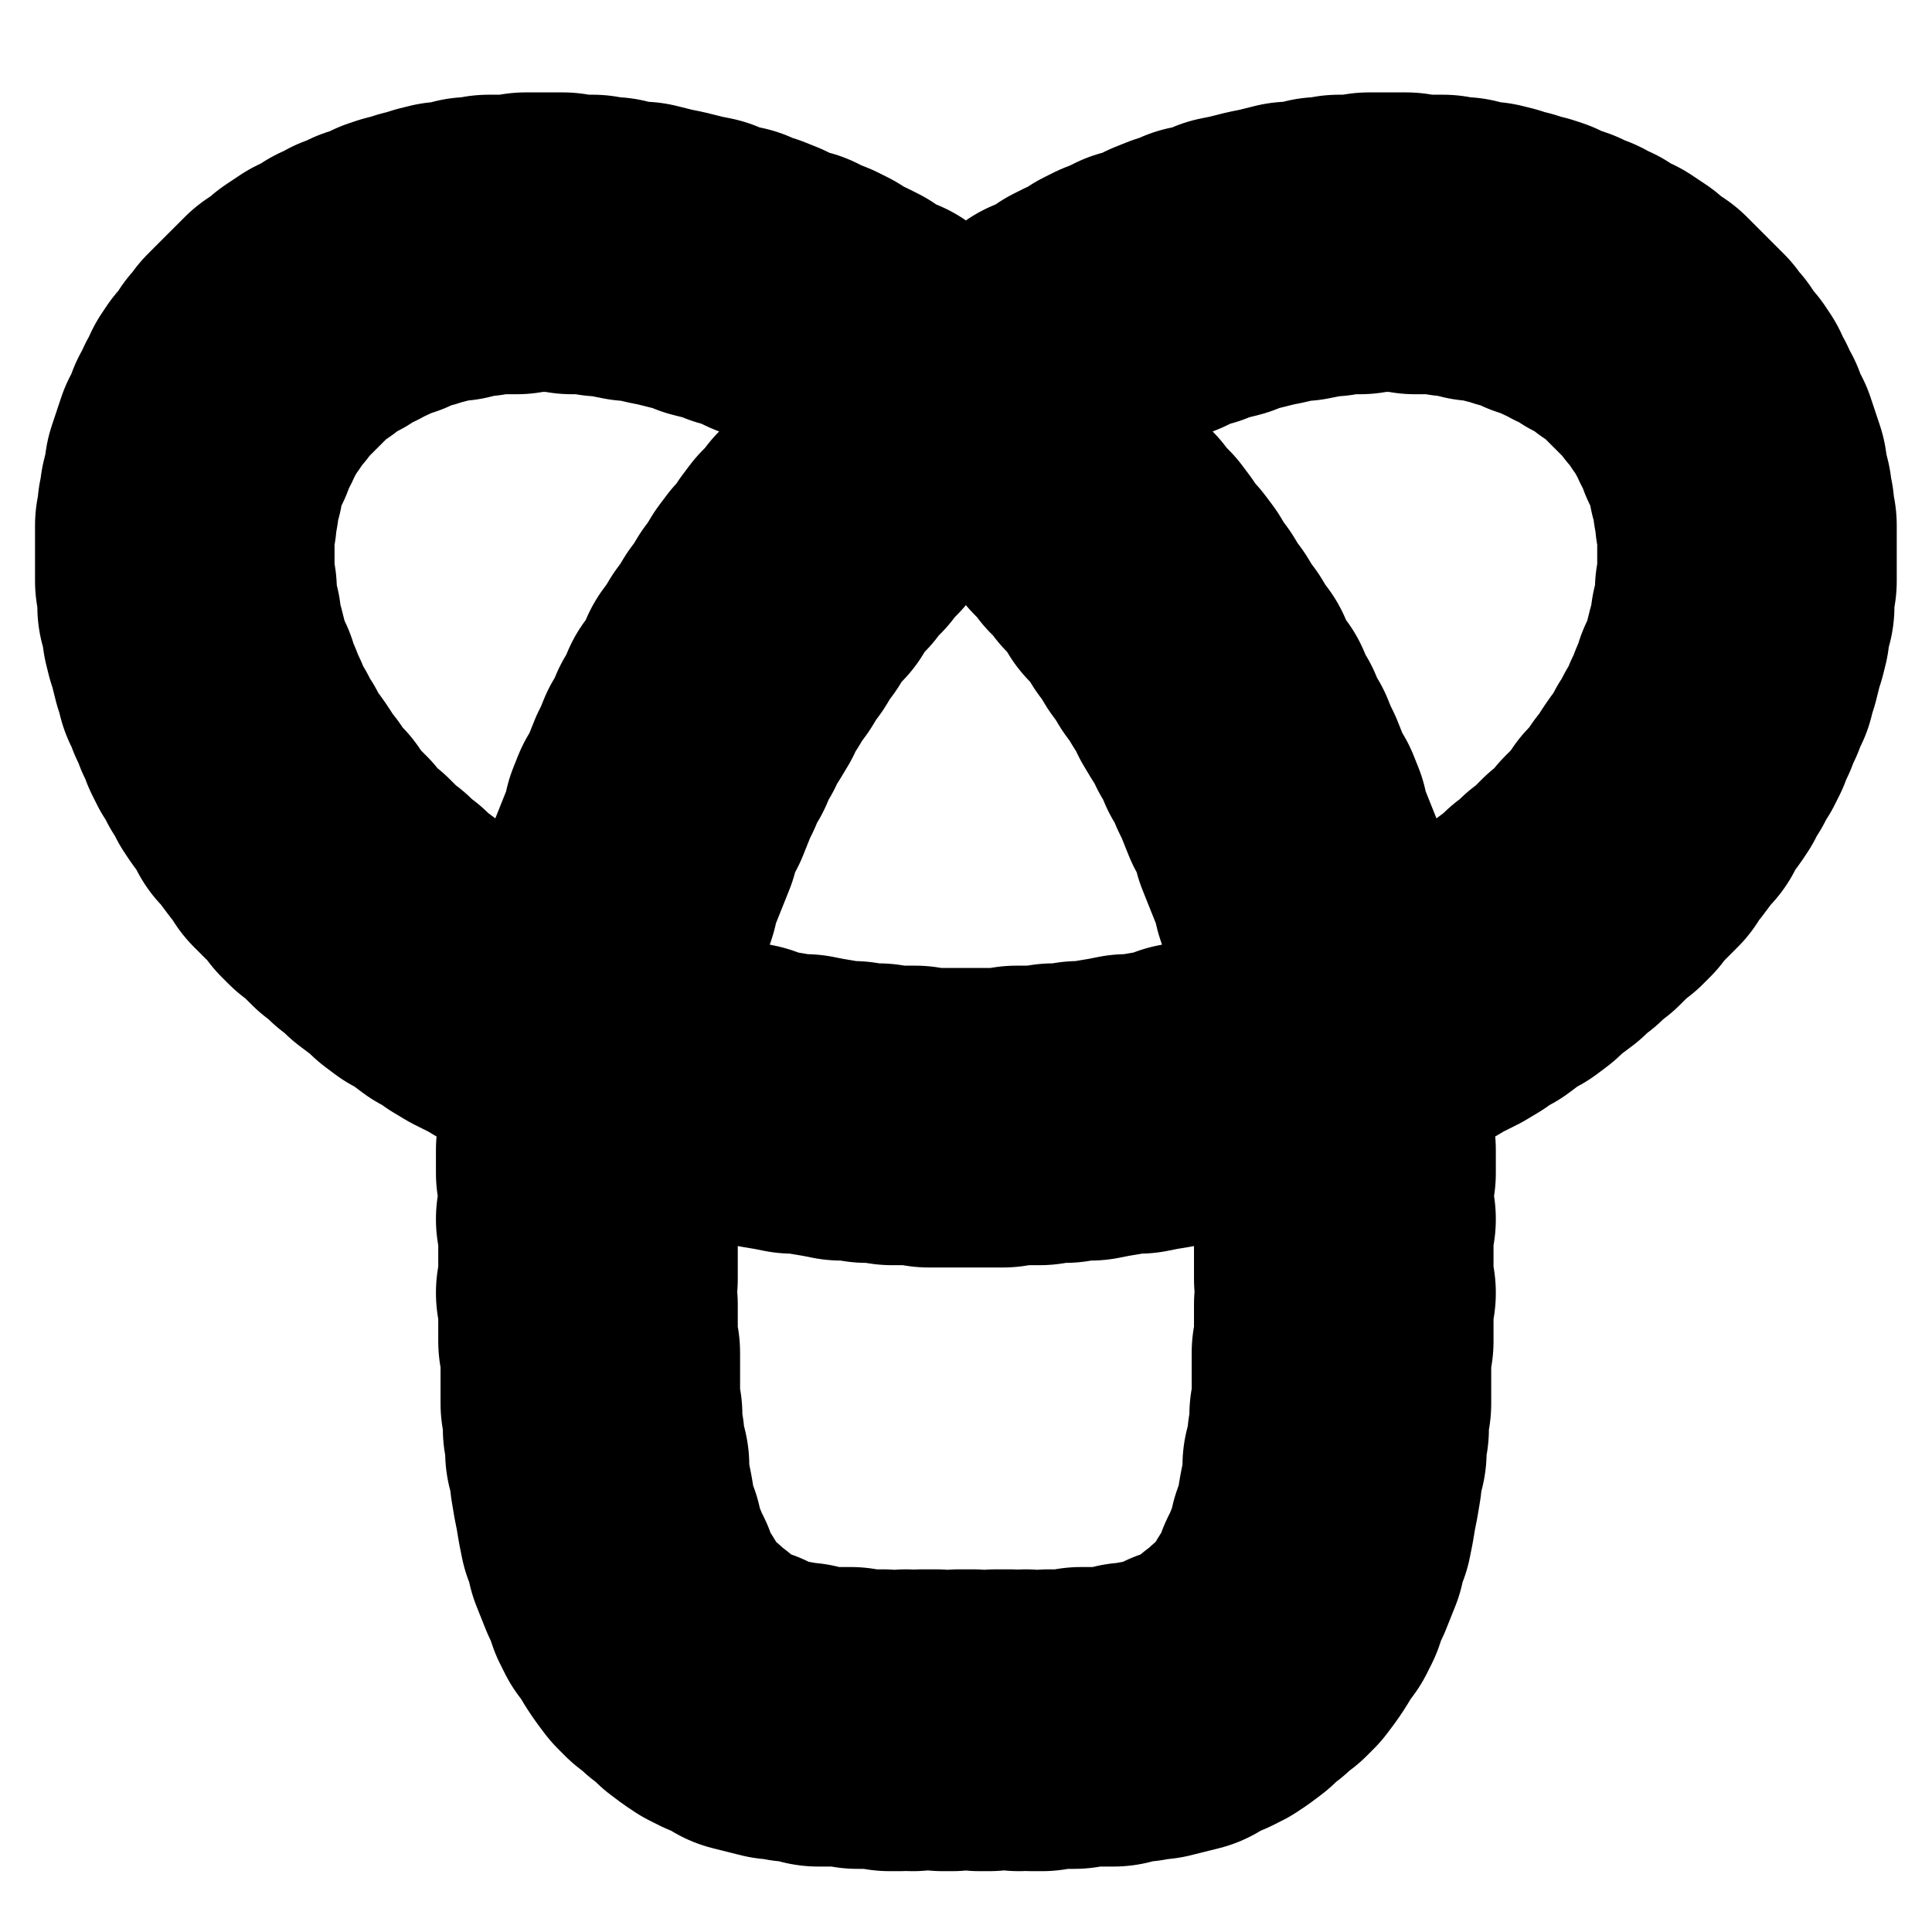
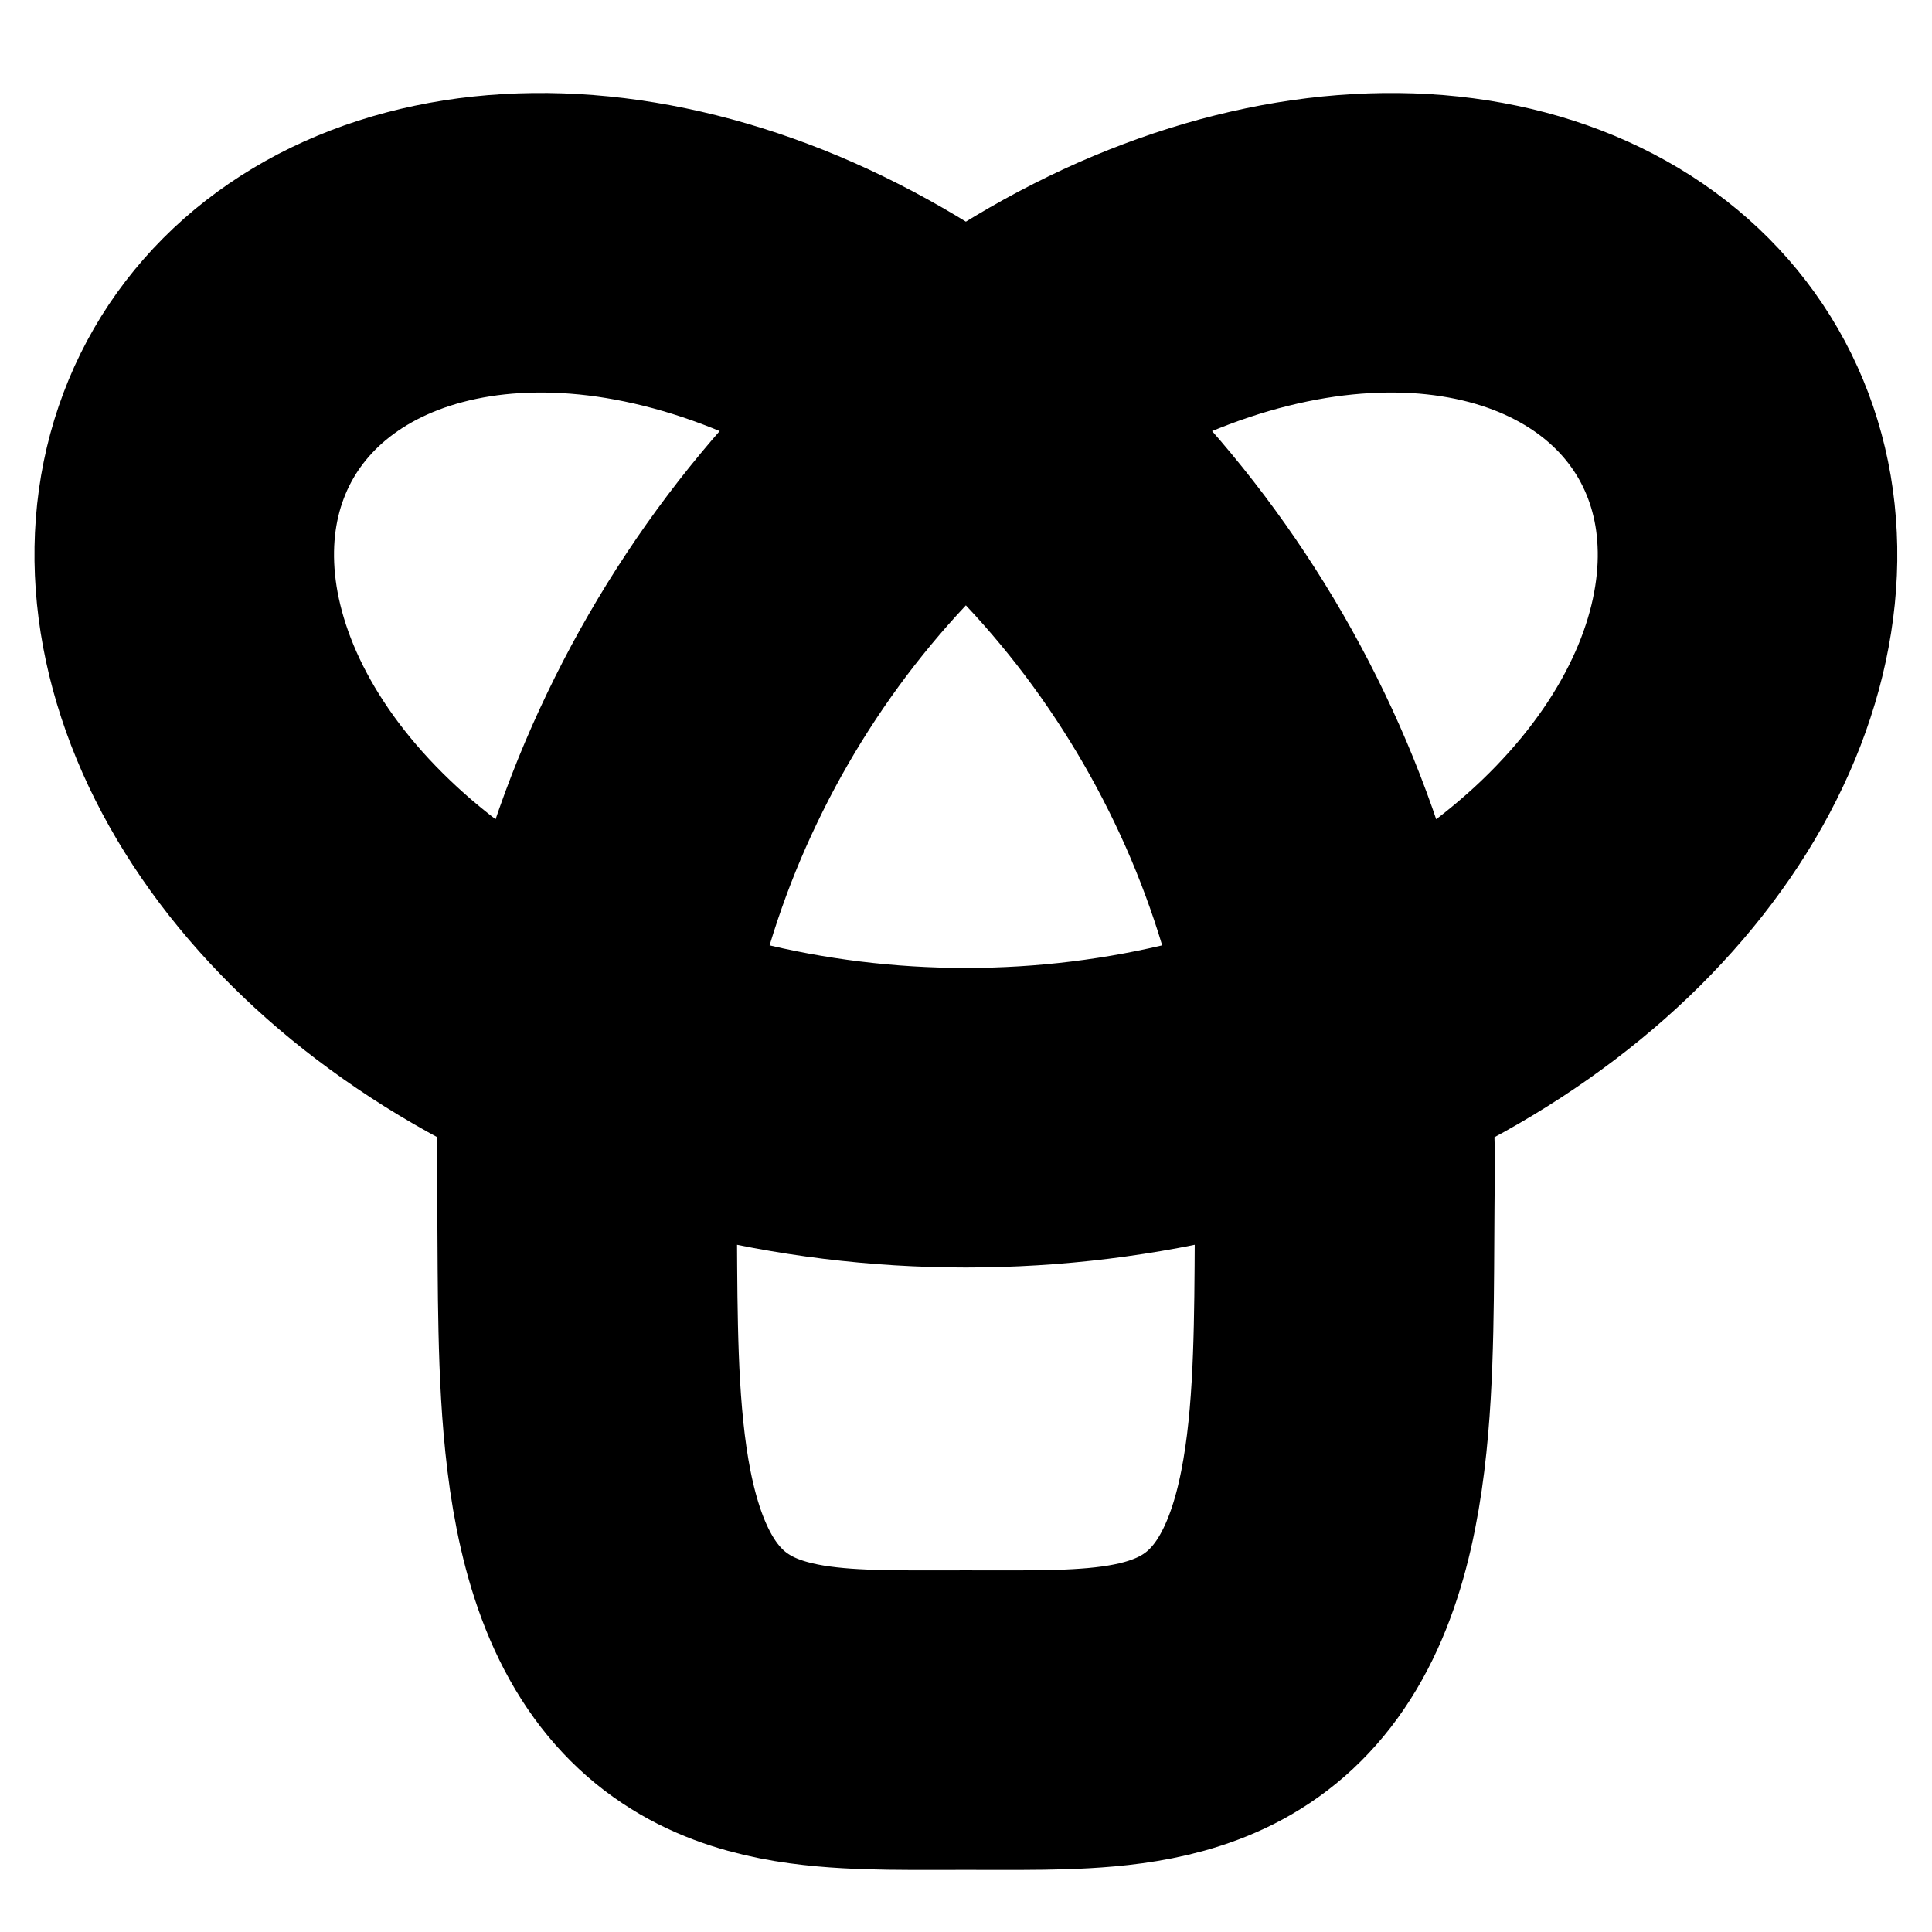
<svg xmlns="http://www.w3.org/2000/svg" width="120" height="120" viewBox="18.08 25.89 83.85 83.85">
-   <path d="M60 74.4L60.5 74.4L61.1 74.4L61.6 74.4L62.2 74.3L62.7 74.3L63.2 74.3L63.8 74.2L64.3 74.2L64.9 74.1L65.4 74.1L65.9 74L66.5 73.9L67 73.8L67.5 73.8L68 73.7L68.6 73.6L69.1 73.5L69.6 73.3L70.1 73.2L70.6 73.1L71.1 73L71.7 72.8L72.2 72.7L72.7 72.5L73.2 72.4L73.7 72.2L74.2 72L74.6 71.9L75.1 71.7L75.6 71.5L76.1 71.3L76.6 71.1L77 70.9L77.5 70.7L78 70.5L78.4 70.3L78.9 70L79.3 69.8L79.7 69.6L80.2 69.3L80.6 69.1L81 68.9L81.5 68.6L81.9 68.3L82.3 68.1L82.7 67.8L83.1 67.5L83.5 67.3L83.9 67L84.2 66.7L84.6 66.4L85 66.1L85.3 65.8L85.7 65.5L86 65.2L86.4 64.9L86.7 64.6L87 64.3L87.4 64L87.7 63.7L88 63.3L88.3 63L88.6 62.7L88.9 62.4L89.1 62L89.4 61.7L89.7 61.3L89.9 61L90.2 60.7L90.4 60.3L90.6 60L90.9 59.6L91.1 59.3L91.3 58.9L91.5 58.6L91.7 58.2L91.9 57.9L92.1 57.5L92.2 57.2L92.4 56.8L92.5 56.5L92.7 56.1L92.8 55.7L93 55.4L93.1 55L93.2 54.7L93.3 54.3L93.4 53.9L93.5 53.6L93.6 53.2L93.6 52.9L93.7 52.5L93.8 52.2L93.8 51.8L93.8 51.5L93.9 51.1L93.9 50.8L93.9 50.4L93.9 50.1L93.9 49.7L93.9 49.4L93.9 49L93.9 48.7L93.8 48.4L93.8 48L93.7 47.7L93.7 47.4L93.6 47L93.5 46.7L93.5 46.4L93.4 46.1L93.3 45.8L93.2 45.5L93.1 45.2L92.9 44.9L92.8 44.6L92.7 44.3L92.5 44L92.4 43.7L92.2 43.4L92.1 43.1L91.9 42.8L91.7 42.6L91.5 42.3L91.3 42L91.1 41.8L90.9 41.5L90.7 41.3L90.5 41.1L90.2 40.8L90 40.6L89.8 40.4L89.5 40.1L89.3 39.9L89 39.7L88.7 39.5L88.5 39.3L88.2 39.1L87.9 38.9L87.6 38.8L87.3 38.6L87 38.4L86.7 38.3L86.4 38.1L86.1 38L85.7 37.8L85.4 37.7L85.1 37.6L84.7 37.4L84.4 37.3L84 37.2L83.7 37.1L83.3 37L83 36.9L82.6 36.8L82.2 36.8L81.8 36.7L81.5 36.6L81.1 36.6L80.7 36.5L80.3 36.5L79.9 36.5L79.5 36.5L79.1 36.4L78.7 36.4L78.3 36.4L77.9 36.4L77.5 36.4L77.1 36.5L76.7 36.5L76.2 36.5L75.8 36.6L75.4 36.6L75 36.7L74.5 36.8L74.1 36.8L73.7 36.9L73.3 37L72.8 37.1L72.4 37.2L72 37.3L71.5 37.4L71.1 37.6L70.7 37.7L70.2 37.8L69.8 38L69.4 38.1L68.9 38.3L68.5 38.5L68 38.7L67.6 38.8L67.2 39L66.7 39.2L66.3 39.4L65.9 39.7L65.4 39.9L65 40.1L64.6 40.4L64.2 40.6L63.7 40.8L63.3 41.1L62.9 41.4L62.5 41.6L62 41.9L61.6 42.2L61.2 42.5L60.8 42.8L60.4 43.1L60 43.4L59.6 43.7L59.2 44.1L58.8 44.4L58.4 44.7L58 45.1L57.6 45.4L57.2 45.8L56.8 46.1L56.5 46.5L56.1 46.9L55.7 47.2L55.3 47.6L55 48L54.6 48.4L54.3 48.8L53.9 49.2L53.6 49.6L53.2 50L52.9 50.4L52.6 50.9L52.2 51.3L51.9 51.7L51.6 52.2L51.3 52.6L51 53.1L50.7 53.5L50.4 54L50.1 54.4L49.8 54.9L49.5 55.3L49.3 55.8L49 56.3L48.7 56.7L48.5 57.2L48.2 57.7L48 58.2L47.7 58.7L47.5 59.2L47.3 59.6L47.1 60.1L46.9 60.6L46.6 61.1L46.4 61.6L46.3 62.1L46.1 62.6L45.9 63.1L45.7 63.6L45.5 64.1L45.4 64.6L45.2 65.2L45.1 65.7L44.9 66.2L44.8 66.7L44.7 67.2L44.6 67.7L44.4 68.2L44.3 68.7L44.2 69.2L44.1 69.7L44 70.3L44 70.8L43.9 71.3L43.8 71.8L43.8 72.3L43.7 72.8L43.7 73.3L43.6 73.8L43.6 74.3L43.6 74.8L43.6 75.3L43.5 75.8L43.5 76.3L43.5 76.8L43.6 77.3L43.6 77.9L43.6 78.4L43.5 78.8L43.6 79.4L43.6 79.9L43.6 80.4L43.6 80.9L43.6 81.4L43.5 82L43.6 82.5L43.6 83L43.6 83.5L43.6 84.1L43.7 84.6L43.7 85.2L43.7 85.7L43.7 86.2L43.7 86.8L43.8 87.3L43.8 87.9L43.9 88.4L43.9 88.9L44.1 89.5L44.1 90L44.2 90.6L44.3 91.1L44.4 91.7L44.5 92.2L44.7 92.7L44.8 93.2L45 93.7L45.2 94.2L45.4 94.6L45.6 95.2L45.8 95.6L46.1 96L46.4 96.5L46.6 96.8L46.9 97.2L47.2 97.5L47.6 97.8L47.8 98L48.2 98.3L48.5 98.6L48.9 98.9L49.2 99.1L49.6 99.3L50 99.4L50.3 99.5L50.6 99.8L51 99.9L51.4 100L51.8 100.1L52.2 100.1L52.5 100.2L52.9 100.2L53.3 100.3L53.6 100.4L54 100.4L54.3 100.4L54.7 100.4L55 100.4L55.3 100.5L55.7 100.5L56 100.5L56.4 100.5L56.7 100.6L57.1 100.6L57.4 100.5L57.7 100.6L58.1 100.5L58.4 100.5L58.7 100.5L59 100.6L59.4 100.6L59.7 100.5L60 100.5L60.3 100.5L60.6 100.6L61 100.6L61.3 100.5L61.6 100.5L61.9 100.5L62.3 100.6L62.6 100.5L62.9 100.6L63.3 100.6L63.6 100.5L64 100.5L64.3 100.5L64.7 100.5L65 100.4L65.3 100.4L65.7 100.4L66 100.4L66.4 100.4L66.7 100.3L67.1 100.2L67.5 100.2L67.8 100.1L68.2 100.1L68.6 100L69 99.9L69.4 99.8L69.7 99.5L70 99.4L70.4 99.3L70.8 99.1L71.1 98.9L71.5 98.6L71.8 98.3L72.2 98L72.4 97.8L72.8 97.5L73.1 97.2L73.4 96.8L73.6 96.5L73.9 96L74.2 95.6L74.4 95.2L74.6 94.6L74.8 94.2L75 93.7L75.2 93.2L75.3 92.7L75.5 92.2L75.6 91.7L75.7 91.1L75.8 90.6L75.9 90L75.9 89.5L76.1 88.9L76.1 88.4L76.2 87.9L76.2 87.3L76.3 86.8L76.3 86.2L76.3 85.7L76.3 85.2L76.3 84.6L76.4 84.1L76.4 83.5L76.4 83L76.4 82.5L76.5 82L76.4 81.4L76.4 80.9L76.4 80.4L76.4 79.9L76.4 79.4L76.5 78.8L76.4 78.4L76.4 77.9L76.4 77.3L76.5 76.8L76.5 76.3L76.5 75.8L76.4 75.3L76.4 74.8L76.4 74.3L76.4 73.8L76.3 73.3L76.3 72.8L76.2 72.3L76.2 71.8L76.1 71.3L76 70.8L76 70.3L75.9 69.7L75.8 69.2L75.7 68.7L75.6 68.2L75.4 67.7L75.3 67.2L75.2 66.7L75.1 66.2L74.9 65.7L74.8 65.2L74.6 64.6L74.5 64.1L74.3 63.6L74.1 63.1L73.9 62.6L73.7 62.1L73.6 61.6L73.4 61.1L73.1 60.6L72.9 60.1L72.7 59.6L72.5 59.2L72.3 58.7L72 58.2L71.8 57.7L71.5 57.2L71.3 56.7L71 56.3L70.7 55.8L70.5 55.3L70.2 54.9L69.9 54.4L69.6 54L69.3 53.5L69 53.1L68.7 52.6L68.4 52.2L68.1 51.7L67.8 51.3L67.4 50.9L67.1 50.4L66.8 50L66.4 49.6L66.1 49.2L65.7 48.8L65.4 48.4L65 48L64.7 47.6L64.3 47.2L63.9 46.9L63.5 46.5L63.2 46.1L62.8 45.8L62.4 45.4L62 45.1L61.6 44.7L61.2 44.4L60.8 44.1L60.4 43.7L60 43.4L59.6 43.1L59.2 42.8L58.8 42.5L58.4 42.2L58 41.9L57.5 41.6L57.1 41.4L56.7 41.1L56.3 40.8L55.8 40.6L55.4 40.4L55 40.1L54.6 39.9L54.1 39.7L53.7 39.4L53.3 39.2L52.8 39L52.4 38.8L52 38.7L51.5 38.5L51.1 38.3L50.6 38.1L50.2 38L49.8 37.8L49.3 37.7L48.9 37.6L48.5 37.4L48 37.3L47.6 37.2L47.2 37.1L46.7 37L46.3 36.9L45.9 36.8L45.5 36.8L45 36.7L44.6 36.6L44.2 36.6L43.8 36.5L43.3 36.5L42.9 36.5L42.5 36.4L42.1 36.4L41.7 36.4L41.3 36.4L40.9 36.4L40.5 36.5L40.1 36.5L39.7 36.5L39.3 36.5L38.9 36.6L38.5 36.6L38.2 36.7L37.8 36.8L37.4 36.8L37 36.9L36.7 37L36.3 37.1L36 37.2L35.6 37.3L35.3 37.4L34.9 37.6L34.6 37.7L34.3 37.8L33.9 38L33.6 38.1L33.3 38.3L33 38.4L32.7 38.6L32.4 38.8L32.1 38.9L31.8 39.1L31.5 39.3L31.3 39.5L31 39.7L30.7 39.9L30.5 40.1L30.2 40.4L30 40.6L29.8 40.8L29.5 41.1L29.3 41.3L29.1 41.5L28.9 41.8L28.7 42L28.5 42.3L28.3 42.6L28.1 42.8L27.9 43.1L27.8 43.4L27.6 43.7L27.5 44L27.3 44.3L27.2 44.6L27.1 44.9L26.9 45.2L26.8 45.5L26.7 45.8L26.6 46.1L26.5 46.4L26.5 46.7L26.4 47L26.3 47.4L26.3 47.7L26.2 48L26.2 48.4L26.1 48.7L26.1 49L26.1 49.4L26.1 49.7L26.1 50.1L26.1 50.4L26.1 50.8L26.1 51.1L26.2 51.5L26.2 51.8L26.2 52.2L26.3 52.5L26.4 52.9L26.4 53.2L26.5 53.6L26.6 53.9L26.7 54.3L26.8 54.7L26.9 55L27 55.4L27.2 55.7L27.3 56.1L27.5 56.5L27.6 56.8L27.8 57.2L27.9 57.5L28.1 57.9L28.3 58.2L28.5 58.6L28.7 58.9L28.9 59.3L29.1 59.6L29.4 60L29.6 60.3L29.8 60.7L30.1 61L30.3 61.3L30.6 61.7L30.9 62L31.1 62.4L31.4 62.7L31.7 63L32 63.3L32.3 63.7L32.6 64L33 64.3L33.3 64.6L33.6 64.9L34 65.2L34.3 65.5L34.7 65.8L35 66.1L35.4 66.4L35.8 66.7L36.1 67L36.5 67.3L36.9 67.5L37.3 67.8L37.7 68.1L38.1 68.3L38.5 68.6L39 68.9L39.4 69.1L39.8 69.3L40.3 69.6L40.7 69.8L41.1 70L41.6 70.3L42 70.5L42.5 70.7L43 70.9L43.4 71.1L43.9 71.3L44.4 71.5L44.9 71.7L45.4 71.9L45.8 72L46.3 72.2L46.8 72.4L47.3 72.5L47.8 72.7L48.3 72.8L48.9 73L49.4 73.1L49.9 73.2L50.4 73.3L50.9 73.5L51.4 73.6L52 73.7L52.5 73.8L53 73.8L53.5 73.9L54.1 74L54.6 74.1L55.1 74.1L55.7 74.2L56.2 74.2L56.8 74.3L57.3 74.3L57.8 74.3L58.4 74.4L58.9 74.4L59.5 74.4Z" fill="none" stroke="#000000" stroke-width="13" stroke-linejoin="round" />
+   <path d="M60 74.4C60.902 74.4 61.804 74.372 62.702 74.317S64.497 74.18 65.387 74.07S67.162 73.824 68.037 73.661S69.78 73.308 70.635 73.093S72.335 72.636 73.165 72.37S74.81 71.814 75.609 71.5S77.191 70.848 77.953 70.489S79.46 69.748 80.182 69.346S81.605 68.521 82.282 68.08S83.611 67.179 84.238 66.703S85.467 65.733 86.041 65.226S87.161 64.196 87.677 63.661S88.682 62.58 89.139 62.023S90.022 60.899 90.417 60.325S91.174 59.168 91.504 58.581S92.13 57.402 92.394 56.808S92.887 55.616 93.083 55.019S93.441 53.826 93.568 53.232S93.789 52.047 93.848 51.461S93.932 50.295 93.922 49.723S93.869 48.586 93.793 48.033S93.605 46.936 93.462 46.406S93.142 45.358 92.934 44.857S92.487 43.869 92.216 43.4S91.644 42.481 91.314 42.05S90.624 41.208 90.236 40.818S89.433 40.062 88.992 39.718S88.084 39.055 87.593 38.761S86.587 38.198 86.051 37.956S84.956 37.5 84.377 37.313S83.202 36.969 82.587 36.84S81.34 36.612 80.694 36.542S79.386 36.434 78.713 36.427S77.354 36.442 76.659 36.496S75.26 36.636 74.55 36.753S73.121 37.02 72.4 37.2S70.953 37.592 70.227 37.835S68.773 38.353 68.046 38.657S66.596 39.298 65.875 39.664S64.439 40.425 63.73 40.849S62.318 41.726 61.625 42.207S60.249 43.197 59.577 43.732S58.247 44.828 57.601 45.414S56.325 46.61 55.711 47.243S54.499 48.532 53.92 49.209S52.78 50.583 52.24 51.299S51.181 52.75 50.684 53.501S49.712 55.019 49.261 55.8S48.383 57.376 47.982 58.182S47.203 59.805 46.853 60.63S46.179 62.29 45.883 63.13S45.317 64.815 45.076 65.664S44.621 67.364 44.437 68.216S44.096 69.919 43.968 70.768S43.742 72.463 43.672 73.304S43.56 74.979 43.547 75.805S43.544 76.619 43.548 77.053S43.556 77.917 43.559 78.347S43.568 80.065 43.574 80.929S43.589 82.663 43.609 83.545S43.659 85.32 43.712 86.224S43.841 88.041 43.953 88.953S44.216 90.776 44.42 91.661S44.881 93.404 45.202 94.204S45.908 95.745 46.352 96.399S47.299 97.62 47.841 98.093S48.967 98.948 49.565 99.251S50.779 99.778 51.393 99.948S52.619 100.235 53.222 100.317S54.418 100.45 55 100.482S56.152 100.53 56.713 100.538S57.825 100.546 58.372 100.546S59.459 100.544 60 100.544S61.082 100.546 61.628 100.546S62.726 100.546 63.287 100.538S64.418 100.515 65 100.482S66.175 100.4 66.778 100.317S67.994 100.119 68.607 99.948S69.836 99.553 70.435 99.251S71.616 98.567 72.159 98.093S73.204 97.053 73.648 96.399S74.477 95.005 74.798 94.204S75.377 92.546 75.58 91.661S75.934 89.865 76.047 88.953S76.235 87.127 76.288 86.224S76.371 84.427 76.391 83.545S76.42 81.793 76.426 80.929S76.435 79.207 76.441 78.347S76.447 77.486 76.452 77.053S76.459 76.219 76.453 75.805S76.398 74.144 76.328 73.304S76.159 71.617 76.032 70.768S75.748 69.067 75.563 68.216S75.165 66.513 74.924 65.664S74.414 63.97 74.117 63.13S73.497 61.456 73.147 60.63S72.42 58.988 72.018 58.182S71.19 56.581 70.739 55.8S69.813 54.252 69.316 53.501S68.3 52.015 67.76 51.299S66.659 49.886 66.08 49.209S64.903 47.876 64.289 47.243S63.044 46 62.399 45.414S61.094 44.267 60.423 43.732S59.068 42.688 58.375 42.207S56.98 41.273 56.27 40.849S54.845 40.029 54.125 39.664S52.68 38.962 51.954 38.657S50.5 38.078 49.773 37.835S48.321 37.38 47.6 37.2S46.161 36.871 45.45 36.753S44.035 36.55 43.341 36.496S41.961 36.419 41.287 36.427S39.953 36.473 39.306 36.542S38.028 36.711 37.413 36.84S36.201 37.127 35.623 37.313S34.486 37.715 33.949 37.956S32.898 38.467 32.407 38.761S31.449 39.375 31.008 39.718S30.151 40.429 29.764 40.818S29.017 41.619 28.686 42.05S28.054 42.931 27.784 43.4S27.273 44.355 27.066 44.857S26.681 45.875 26.538 46.406S26.284 47.479 26.207 48.033S26.087 49.151 26.078 49.723S26.093 50.876 26.152 51.461S26.304 52.638 26.432 53.232S26.721 54.422 26.917 55.019S27.343 56.213 27.606 56.808S28.167 57.994 28.496 58.581S29.189 59.75 29.583 60.325S30.404 61.466 30.861 62.023S31.806 63.127 32.323 63.661S33.386 64.718 33.959 65.226S35.134 66.227 35.762 66.703S37.042 67.639 37.718 68.08S39.096 68.944 39.818 69.346S41.284 70.129 42.047 70.489S43.592 71.186 44.391 71.5S46.005 72.105 46.835 72.37S48.509 72.877 49.365 73.093S51.087 73.498 51.963 73.661S53.723 73.961 54.613 74.07S56.399 74.262 57.298 74.317S59.098 74.4 60 74.4Z" fill="none" stroke="#000000" stroke-width="13" stroke-linejoin="round" />
</svg>
